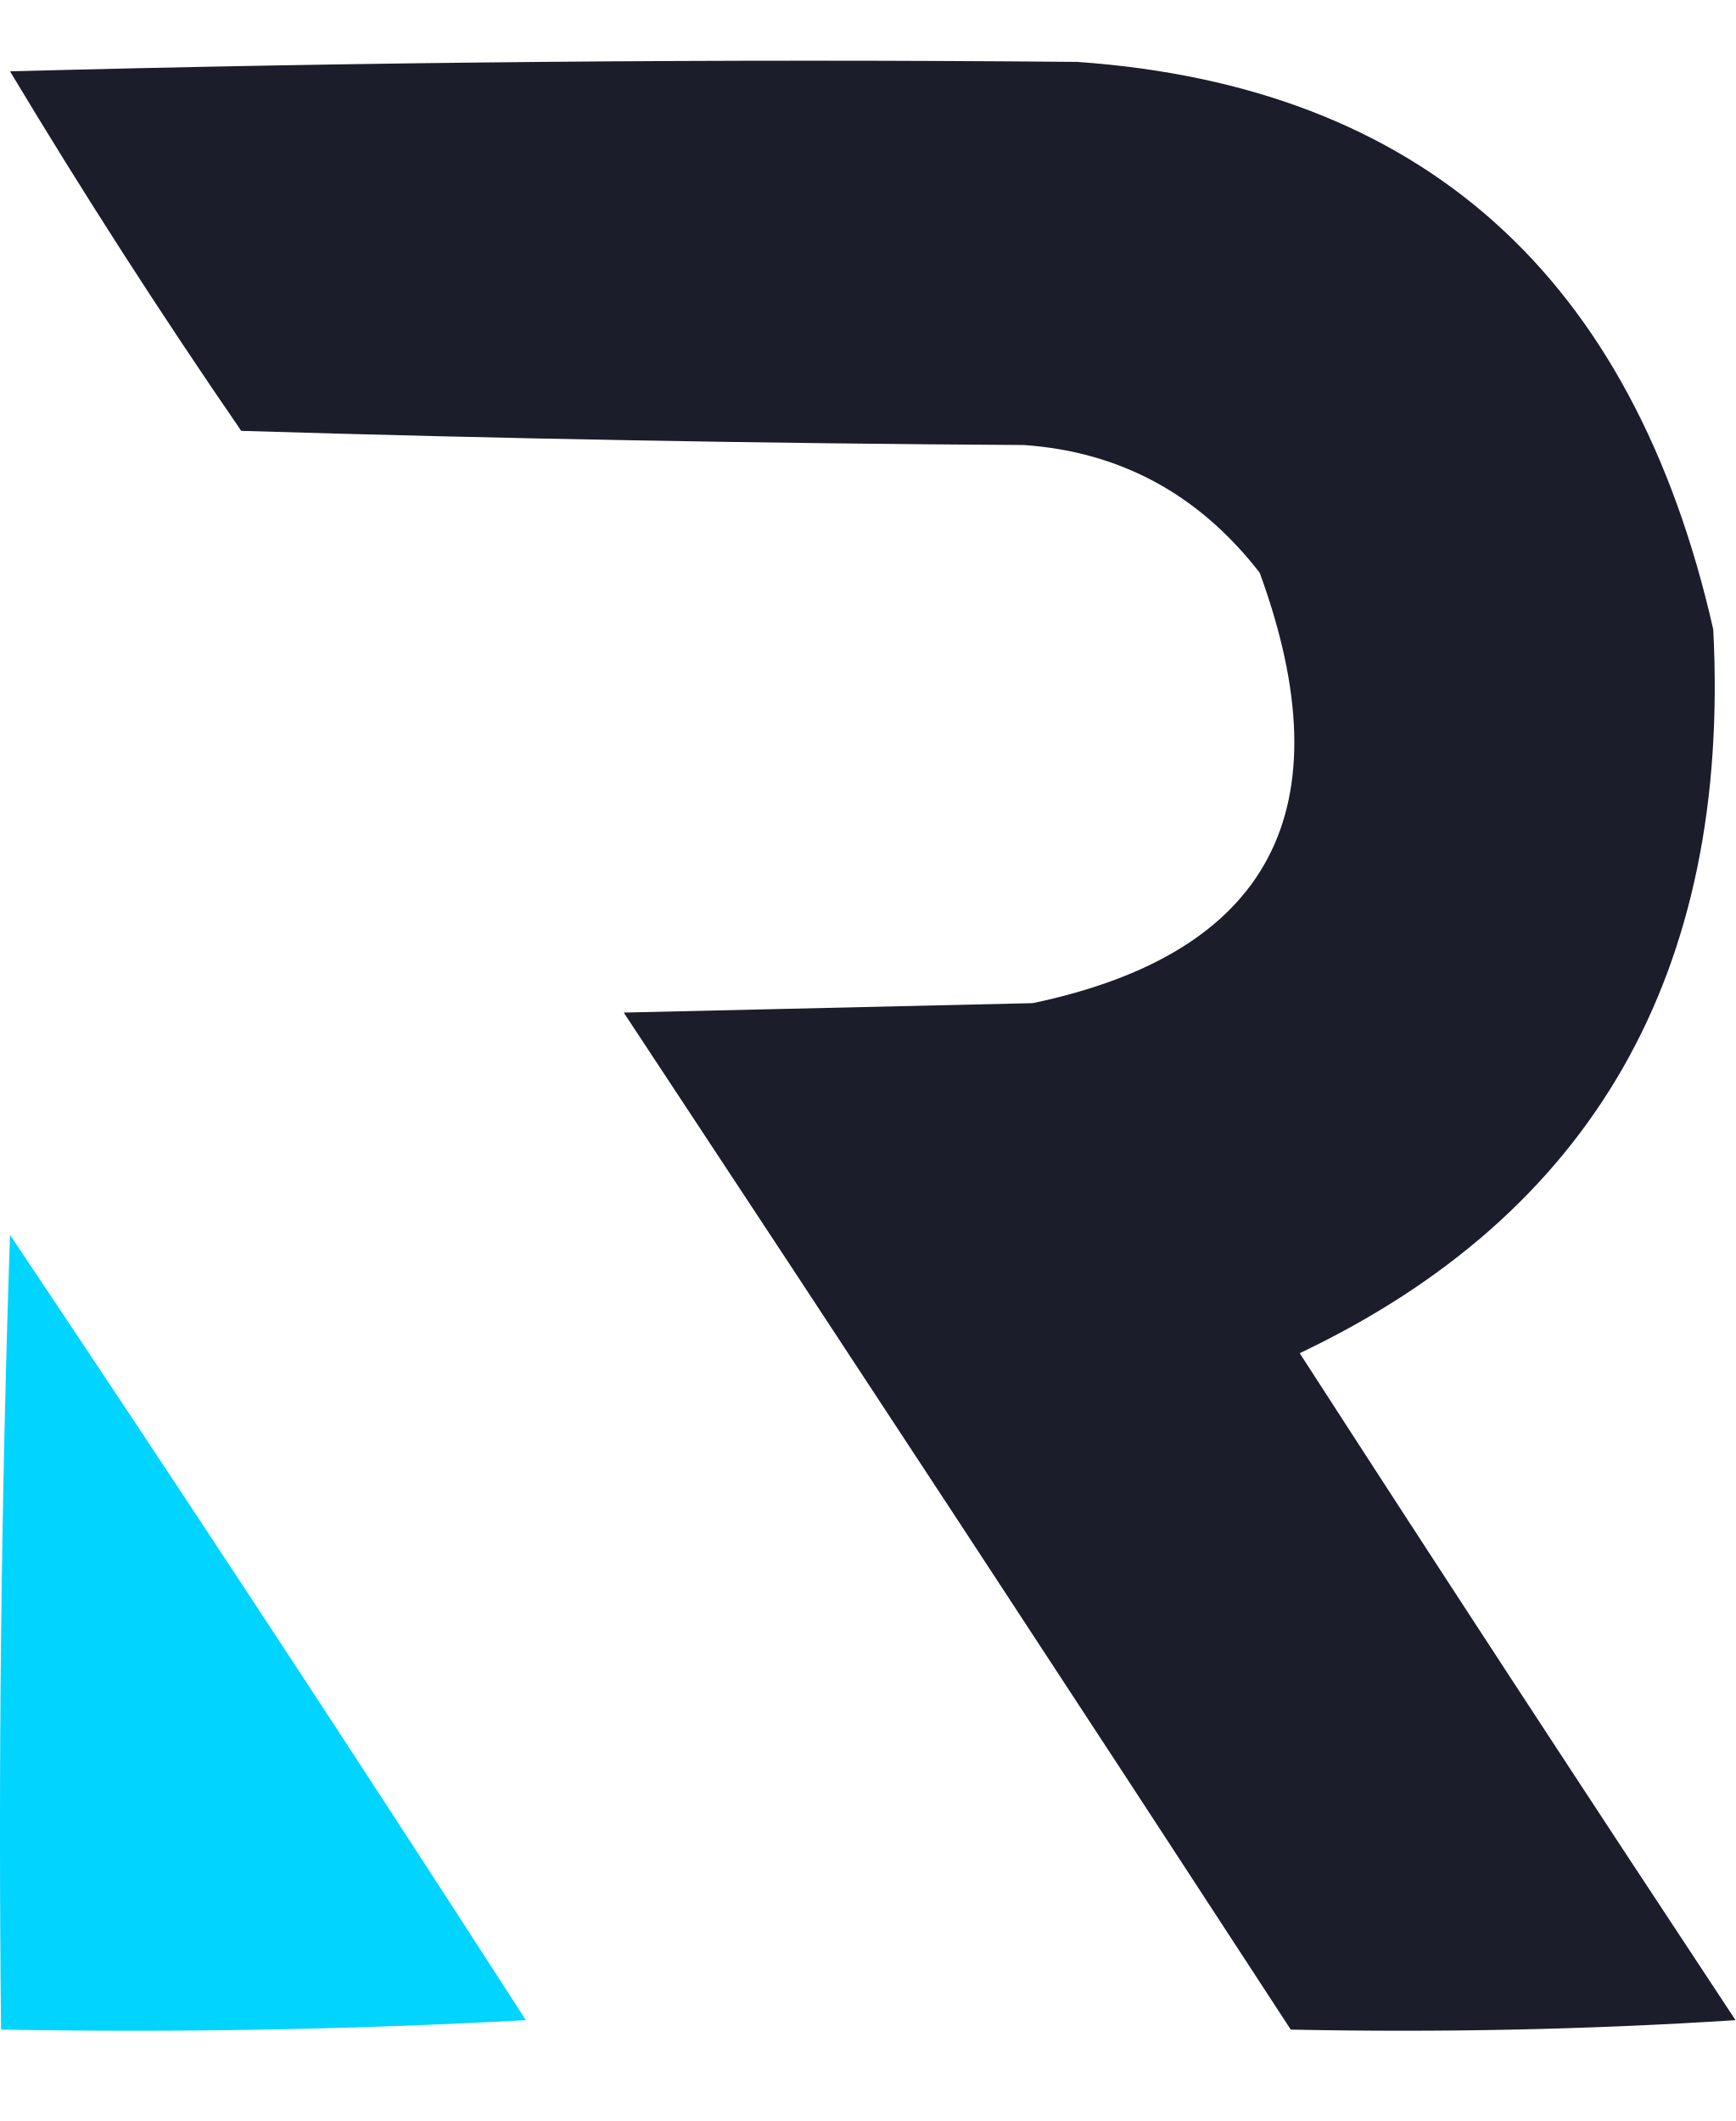
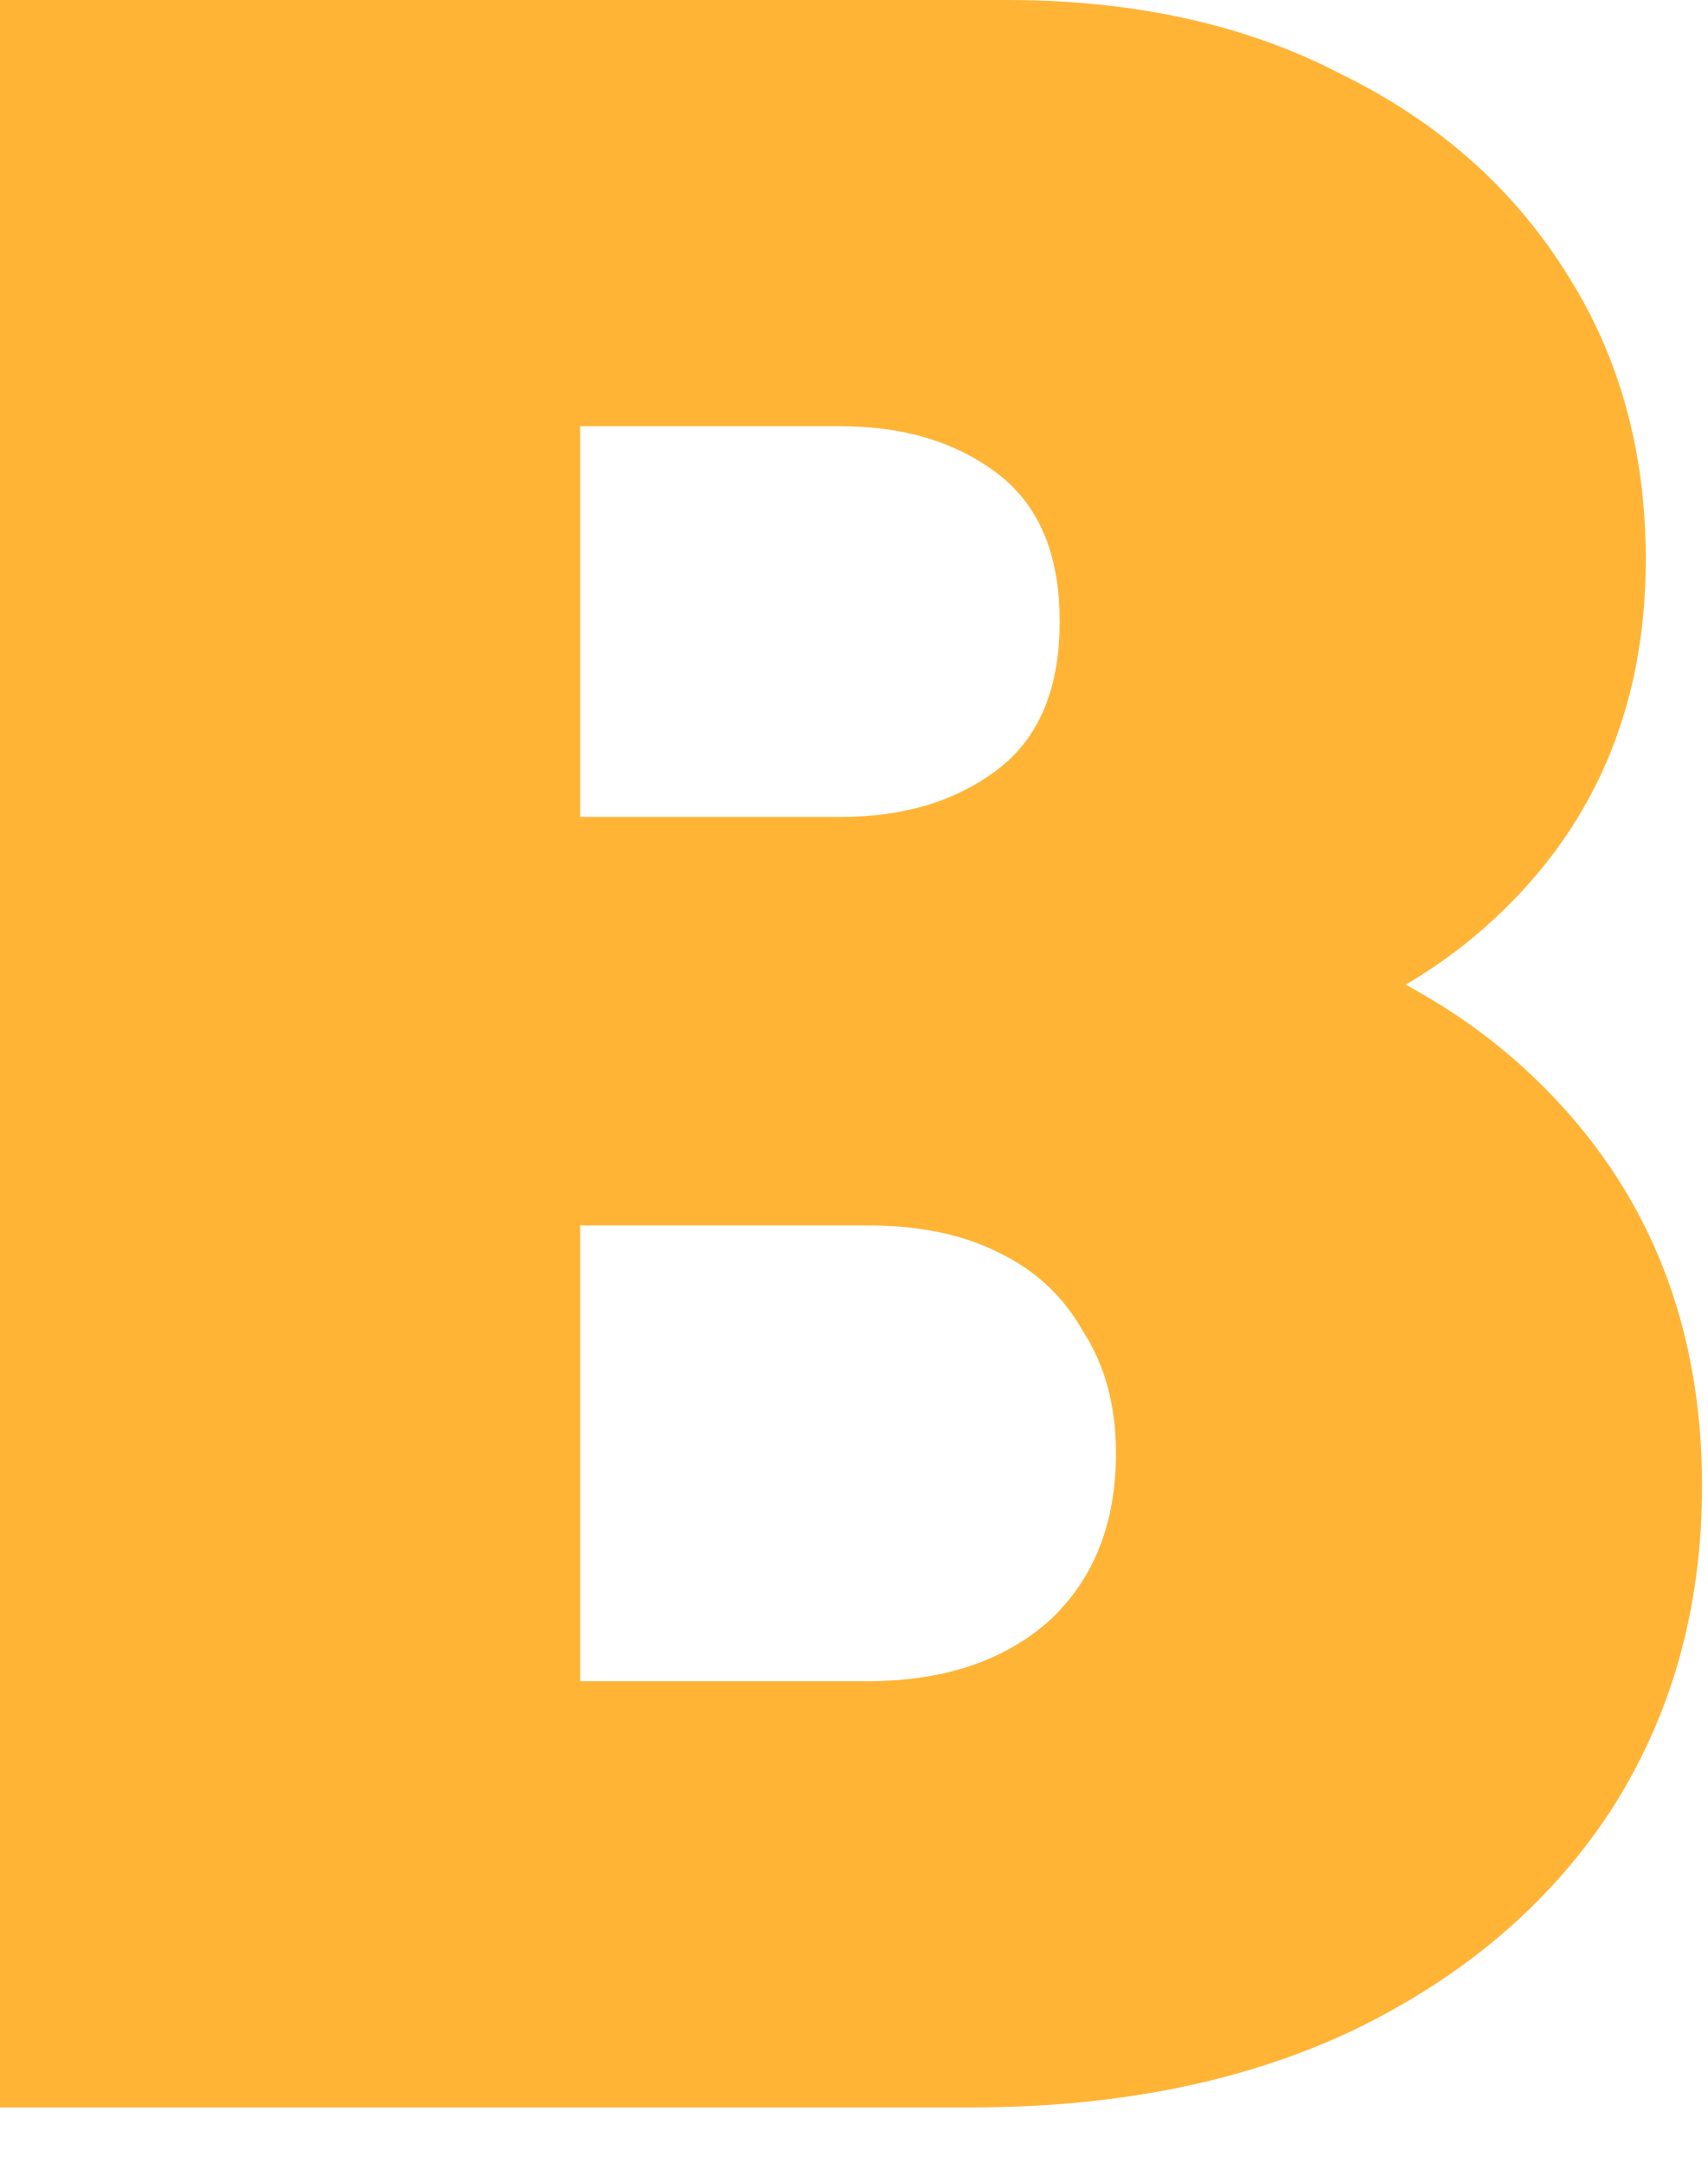
- <svg xmlns="http://www.w3.org/2000/svg" width="18" height="22" viewBox="0 0 18 22" fill="none">
-   <path fill-rule="evenodd" clip-rule="evenodd" d="M11.173 0.642C14.738 0.892 16.936 2.854 17.769 6.529C17.951 10.087 16.521 12.589 13.48 14.036C14.975 16.352 16.482 18.657 18 20.954C16.479 21.052 14.941 21.084 13.387 21.052C11.093 17.53 8.787 14.014 6.469 10.503C7.883 10.471 9.298 10.438 10.712 10.405C13.178 9.885 13.962 8.397 13.065 5.941C12.434 5.127 11.619 4.686 10.62 4.616C7.913 4.6 5.207 4.551 2.502 4.469C1.664 3.251 0.865 2.008 0.104 0.74C3.778 0.642 7.468 0.609 11.173 0.642Z" fill="#1B1D2B" />
-   <path fill-rule="evenodd" clip-rule="evenodd" d="M0.104 12.809C1.91 15.506 3.693 18.221 5.454 20.954C3.656 21.052 1.842 21.084 0.011 21.052C-0.019 18.288 0.012 15.54 0.104 12.809Z" fill="#00D4FF" />
+ <svg xmlns="http://www.w3.org/2000/svg" width="15" height="19" viewBox="0 0 15 19" fill="none">
+   <path d="M4.212 18.512V14.768H7.618C8.277 14.768 8.805 14.595 9.204 14.248C9.603 13.884 9.802 13.39 9.802 12.766C9.802 12.35 9.707 11.995 9.516 11.7C9.343 11.388 9.091 11.154 8.762 10.998C8.45 10.842 8.069 10.764 7.618 10.764H4.212V7.176H7.384C7.939 7.176 8.398 7.037 8.762 6.76C9.126 6.483 9.308 6.049 9.308 5.46C9.308 4.871 9.126 4.437 8.762 4.16C8.398 3.883 7.939 3.744 7.384 3.744H4.212V-3.74317e-05H8.84C9.967 -3.74317e-05 10.946 0.217 11.778 0.65C12.627 1.066 13.286 1.647 13.754 2.392C14.222 3.12 14.456 3.961 14.456 4.914C14.456 6.231 13.988 7.306 13.052 8.138C12.116 8.97 10.747 9.447 8.944 9.568L8.892 7.774C10.851 7.895 12.35 8.433 13.39 9.386C14.43 10.339 14.95 11.561 14.95 13.052C14.95 14.127 14.681 15.08 14.144 15.912C13.607 16.727 12.853 17.368 11.882 17.836C10.929 18.287 9.811 18.512 8.528 18.512H4.212ZM6.45593e-05 18.512V-3.74317e-05H5.096V18.512H6.45593e-05Z" fill="#FFB436" />
</svg>
